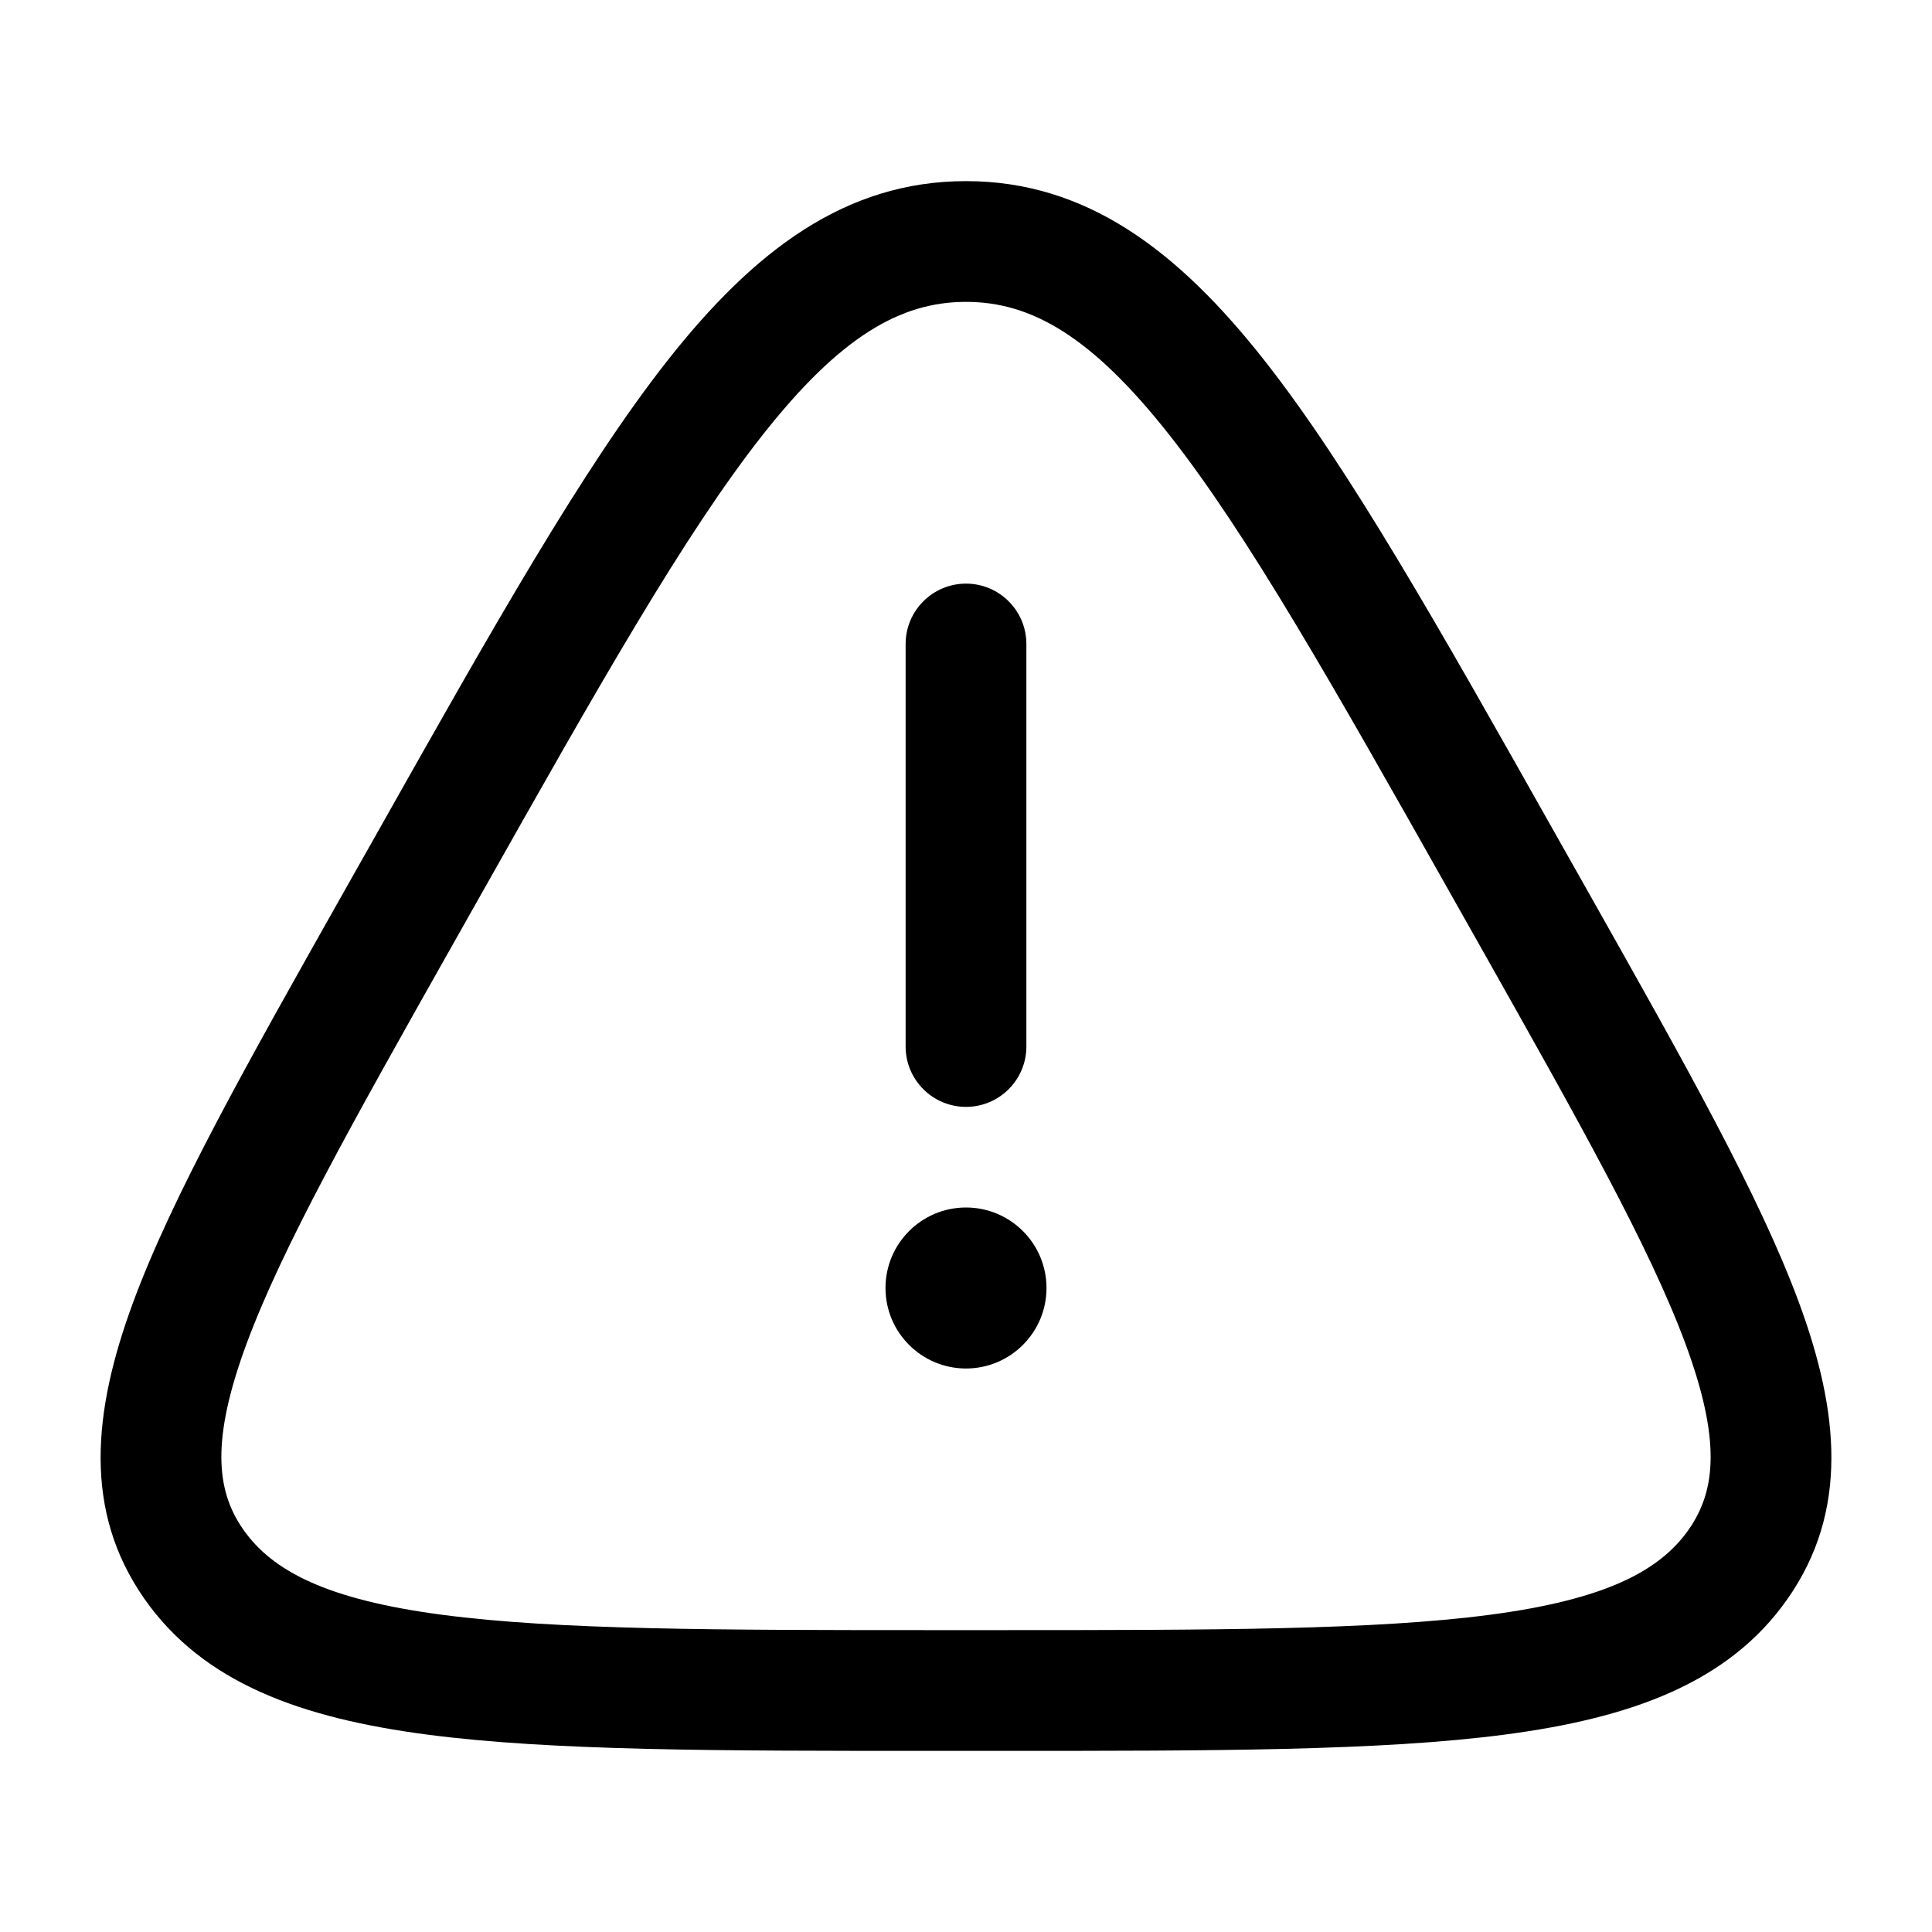
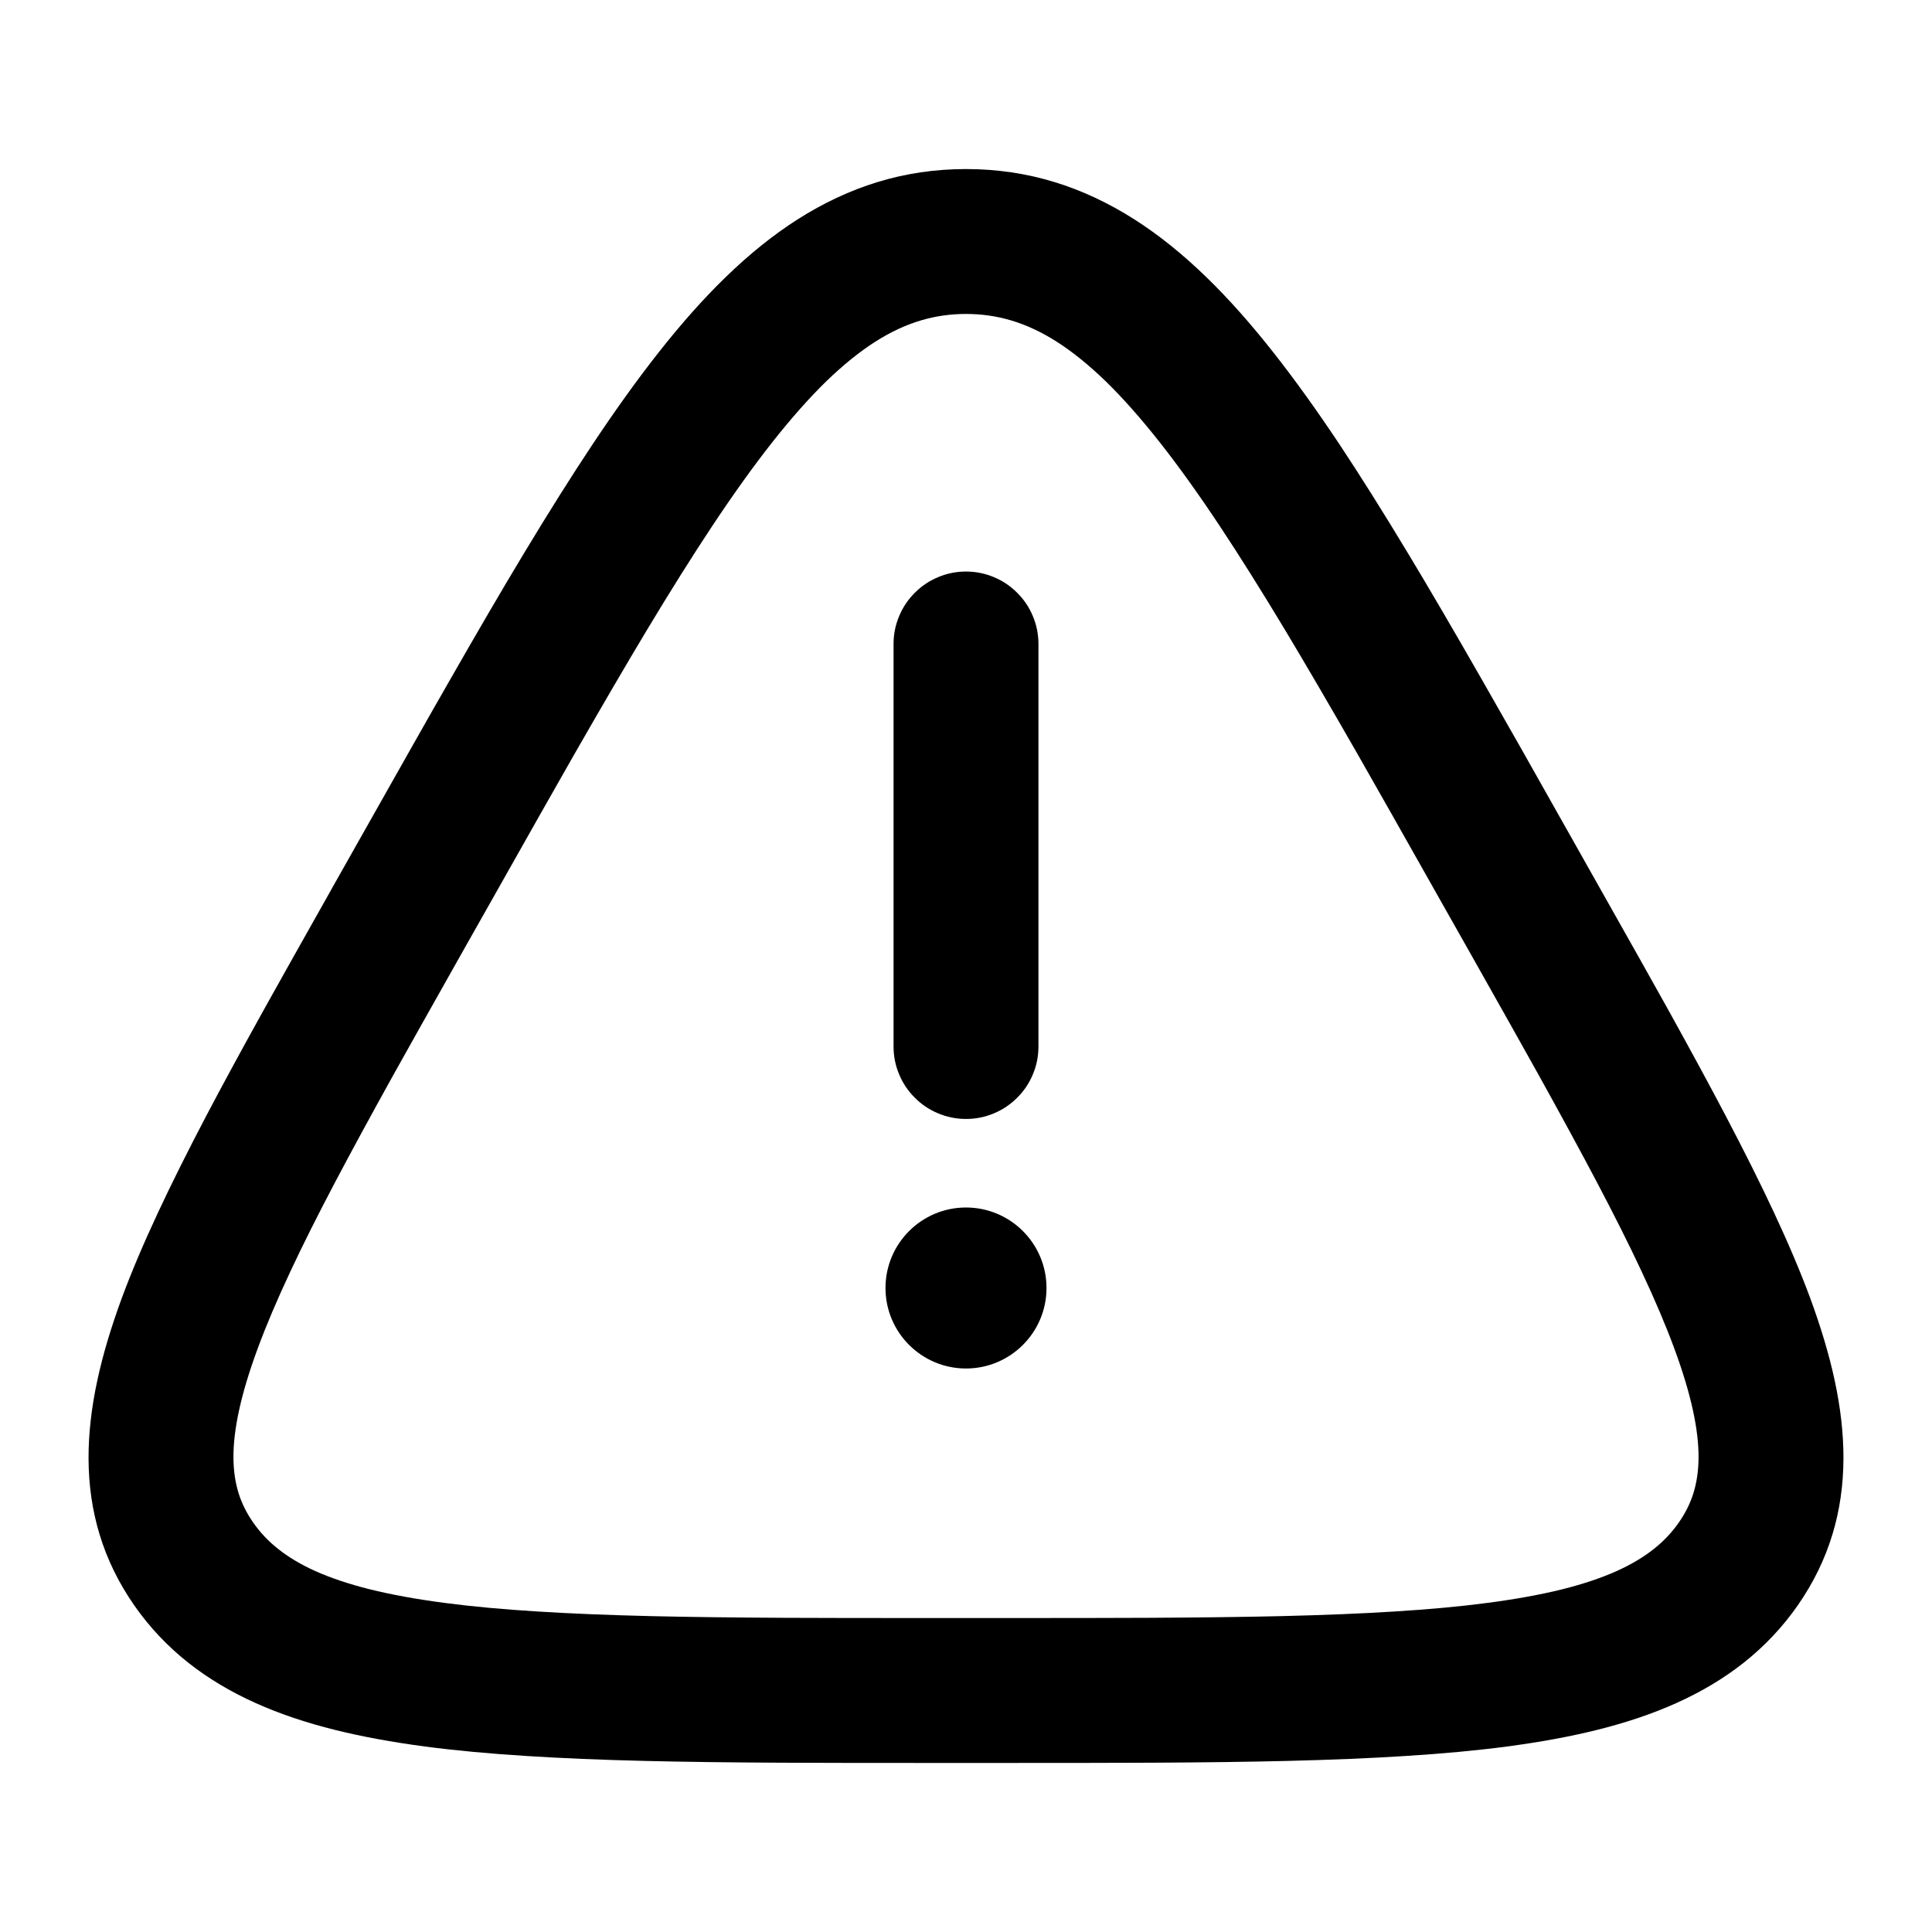
<svg viewBox="0 0 24 24" fill="none">
-   <path d="M12 7.25C12.414 7.25 12.75 7.586 12.75 8V13C12.75 13.414 12.414 13.75 12 13.75C11.586 13.75 11.25 13.414 11.25 13V8C11.25 7.586 11.586 7.25 12 7.25Z" fill="currentColor" />
-   <path d="M12 17C12.552 17 13 16.552 13 16C13 15.448 12.552 15 12 15C11.448 15 11 15.448 11 16C11 16.552 11.448 17 12 17Z" fill="currentColor" />
-   <path fill-rule="evenodd" clip-rule="evenodd" d="M8.294 4.476C9.366 3.115 10.502 2.25 12 2.25C13.498 2.25 14.634 3.115 15.706 4.476C16.76 5.815 17.877 7.796 19.306 10.331L19.742 11.103C20.923 13.198 21.857 14.852 22.347 16.18C22.848 17.538 22.967 18.77 22.209 19.857C21.474 20.912 20.247 21.343 18.699 21.547C17.158 21.75 15.085 21.75 12.425 21.75H11.575C8.916 21.75 6.842 21.75 5.301 21.547C3.753 21.343 2.526 20.912 1.791 19.857C1.033 18.77 1.152 17.538 1.653 16.18C2.143 14.852 3.077 13.198 4.258 11.103L4.694 10.331C6.123 7.796 7.24 5.815 8.294 4.476ZM9.473 5.404C8.499 6.641 7.437 8.52 5.965 11.13L5.601 11.775C4.375 13.949 3.504 15.499 3.06 16.7C2.623 17.886 2.683 18.514 3.021 18.999C3.382 19.516 4.059 19.871 5.497 20.06C6.929 20.248 8.903 20.25 11.636 20.25H12.364C15.097 20.25 17.071 20.248 18.503 20.06C19.941 19.871 20.618 19.516 20.979 18.999C21.317 18.514 21.377 17.886 20.94 16.7C20.496 15.499 19.625 13.949 18.399 11.775L18.035 11.13C16.563 8.52 15.501 6.641 14.527 5.404C13.562 4.179 12.813 3.75 12 3.75C11.187 3.75 10.438 4.179 9.473 5.404Z" fill="currentColor" />
+   <path d="M8.177 4.384Q8.602 3.843 9.01 3.447Q9.455 3.014 9.907 2.726Q10.389 2.419 10.896 2.263Q11.427 2.1 12 2.1Q12.573 2.1 13.104 2.263Q13.611 2.419 14.093 2.726Q14.545 3.014 14.99 3.447Q15.398 3.843 15.823 4.384Q16.207 4.871 16.637 5.516Q17.026 6.102 17.493 6.877Q17.889 7.534 18.418 8.459Q18.634 8.836 18.914 9.33Q19.082 9.628 19.435 10.254L19.437 10.257L19.872 11.029Q20.448 12.049 20.71 12.52Q21.139 13.294 21.436 13.859Q21.787 14.527 22.035 15.058Q22.309 15.644 22.488 16.128Q22.688 16.672 22.79 17.143Q22.902 17.662 22.9 18.121Q22.898 18.616 22.764 19.058Q22.623 19.525 22.332 19.943Q22.05 20.347 21.661 20.655Q21.293 20.946 20.82 21.158Q20.381 21.355 19.833 21.491Q19.337 21.614 18.719 21.696Q18.158 21.77 17.452 21.814Q16.811 21.855 15.985 21.875Q15.284 21.892 14.311 21.897Q13.719 21.9 12.425 21.9H11.575Q10.281 21.9 9.689 21.897Q8.716 21.892 8.015 21.875Q7.189 21.855 6.548 21.814Q5.842 21.77 5.281 21.696Q4.663 21.614 4.167 21.491Q3.619 21.355 3.18 21.158Q2.707 20.946 2.339 20.655Q1.95 20.347 1.668 19.943Q1.377 19.525 1.236 19.058Q1.102 18.616 1.1 18.121Q1.098 17.662 1.21 17.143Q1.312 16.672 1.512 16.128Q1.691 15.644 1.965 15.058Q2.213 14.527 2.563 13.86Q2.86 13.295 3.29 12.521Q3.552 12.05 4.127 11.03V11.029L4.563 10.257Q4.915 9.632 5.085 9.333Q5.365 8.837 5.581 8.461Q6.11 7.535 6.506 6.878Q6.973 6.103 7.363 5.517Q7.793 4.871 8.177 4.384ZM9.591 5.497Q9.242 5.94 8.846 6.537Q8.481 7.087 8.034 7.83Q7.651 8.468 7.127 9.383Q6.795 9.964 6.096 11.204L5.732 11.848Q5.153 12.875 4.88 13.365Q4.457 14.128 4.17 14.672Q3.837 15.303 3.608 15.793Q3.359 16.323 3.201 16.752Q3.043 17.18 2.969 17.523Q2.898 17.849 2.9 18.111Q2.902 18.354 2.966 18.556Q3.026 18.743 3.145 18.913Q3.272 19.096 3.452 19.239Q3.646 19.394 3.916 19.516Q4.204 19.645 4.59 19.742Q4.993 19.842 5.516 19.911Q6.029 19.979 6.685 20.019Q7.289 20.057 8.082 20.076Q8.763 20.092 9.726 20.097Q10.336 20.1 11.636 20.1H12.364Q13.664 20.1 14.274 20.097Q15.237 20.092 15.918 20.076Q16.711 20.057 17.315 20.019Q17.971 19.979 18.484 19.911Q19.007 19.842 19.41 19.742Q19.796 19.645 20.083 19.516Q20.354 19.394 20.548 19.239Q20.728 19.096 20.855 18.913Q20.974 18.743 21.034 18.556Q21.098 18.354 21.1 18.111Q21.102 17.849 21.031 17.523Q20.957 17.18 20.799 16.752Q20.641 16.323 20.392 15.793Q20.163 15.303 19.83 14.672Q19.543 14.128 19.12 13.365Q18.848 12.876 18.268 11.848L17.904 11.204Q17.205 9.964 16.873 9.383Q16.349 8.468 15.966 7.83Q15.519 7.087 15.154 6.537Q14.758 5.94 14.409 5.497Q14.056 5.049 13.735 4.736Q13.422 4.433 13.126 4.244Q12.843 4.064 12.559 3.98Q12.29 3.9 12 3.9Q11.71 3.9 11.441 3.98Q11.157 4.064 10.874 4.244Q10.578 4.433 10.265 4.736Q9.944 5.049 9.591 5.497ZM12 7.1Q12.183 7.1 12.35 7.171Q12.512 7.239 12.636 7.364Q12.761 7.488 12.829 7.65Q12.9 7.817 12.9 8V13Q12.9 13.183 12.829 13.35Q12.761 13.512 12.636 13.636Q12.512 13.761 12.35 13.829Q12.183 13.9 12 13.9Q11.817 13.9 11.65 13.829Q11.488 13.761 11.364 13.636Q11.239 13.512 11.171 13.35Q11.1 13.183 11.1 13V8Q11.1 7.817 11.171 7.65Q11.239 7.488 11.364 7.364Q11.488 7.239 11.65 7.171Q11.817 7.1 12 7.1ZM12 17C11.448 17 11 16.552 11 16C11 15.448 11.448 15 12 15C12.552 15 13 15.448 13 16C13 16.552 12.552 17 12 17Z" fill="currentColor" fill-rule="evenodd" clip-rule="evenodd" />
</svg>
